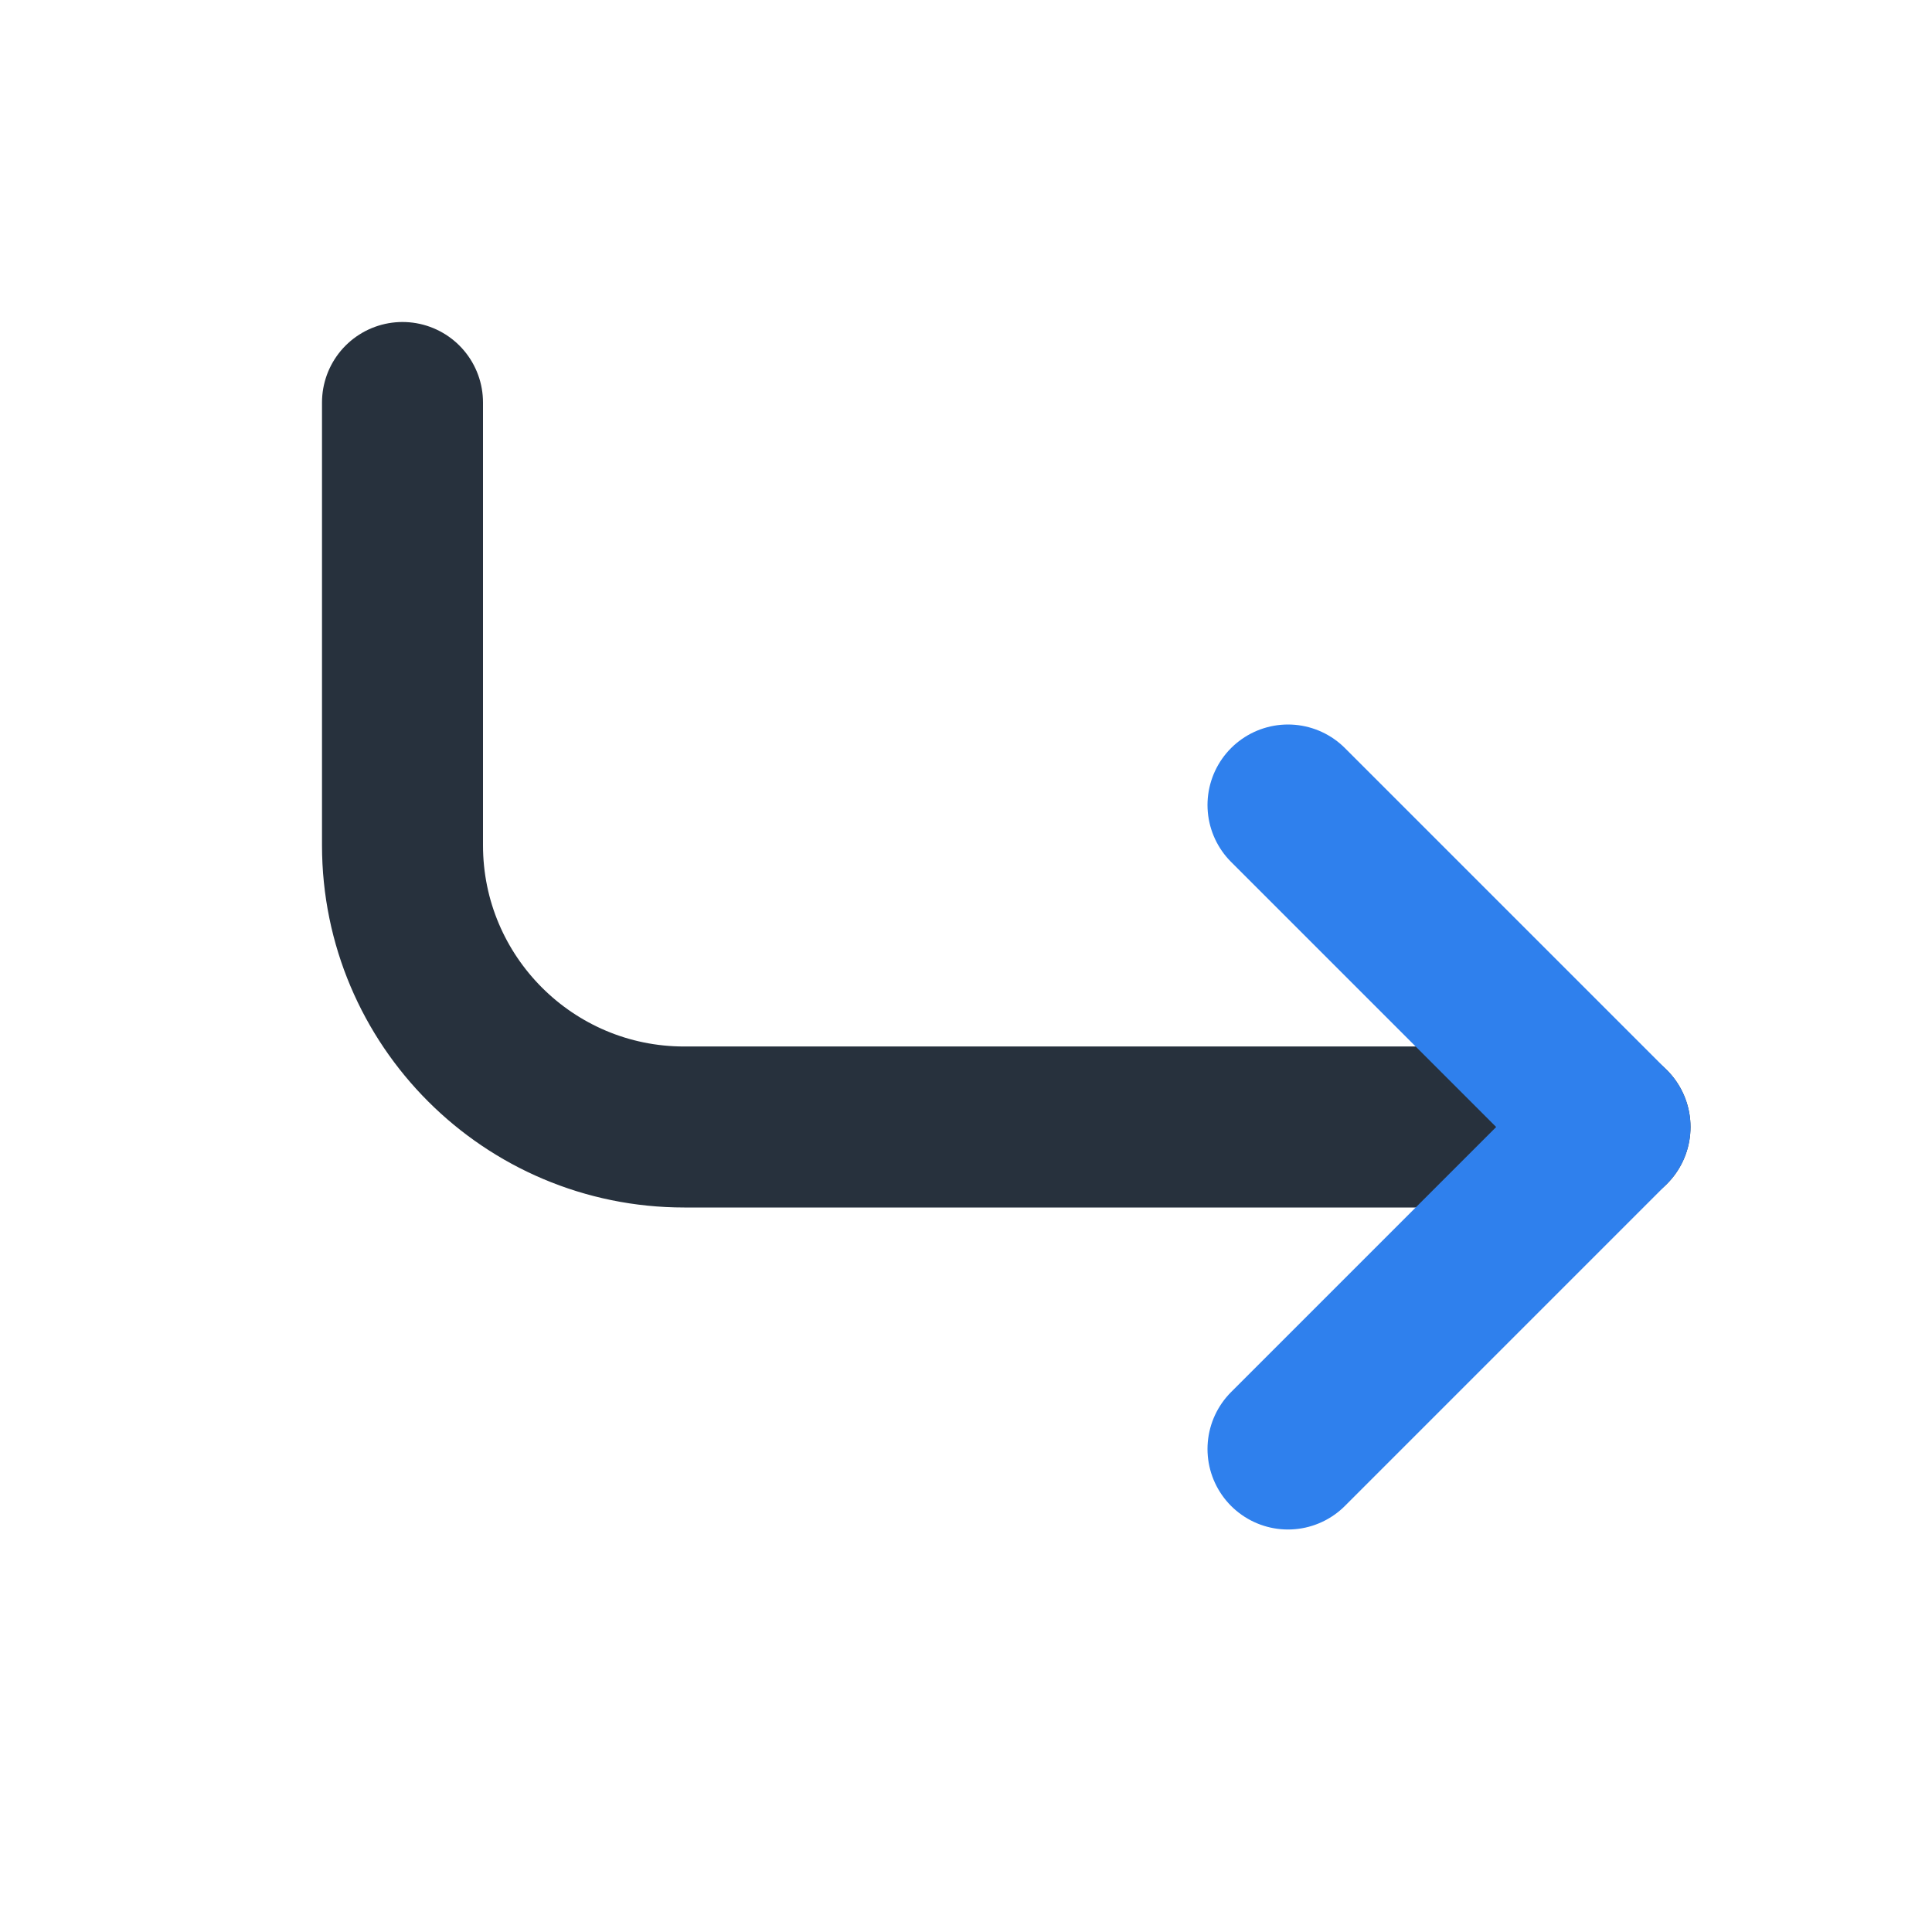
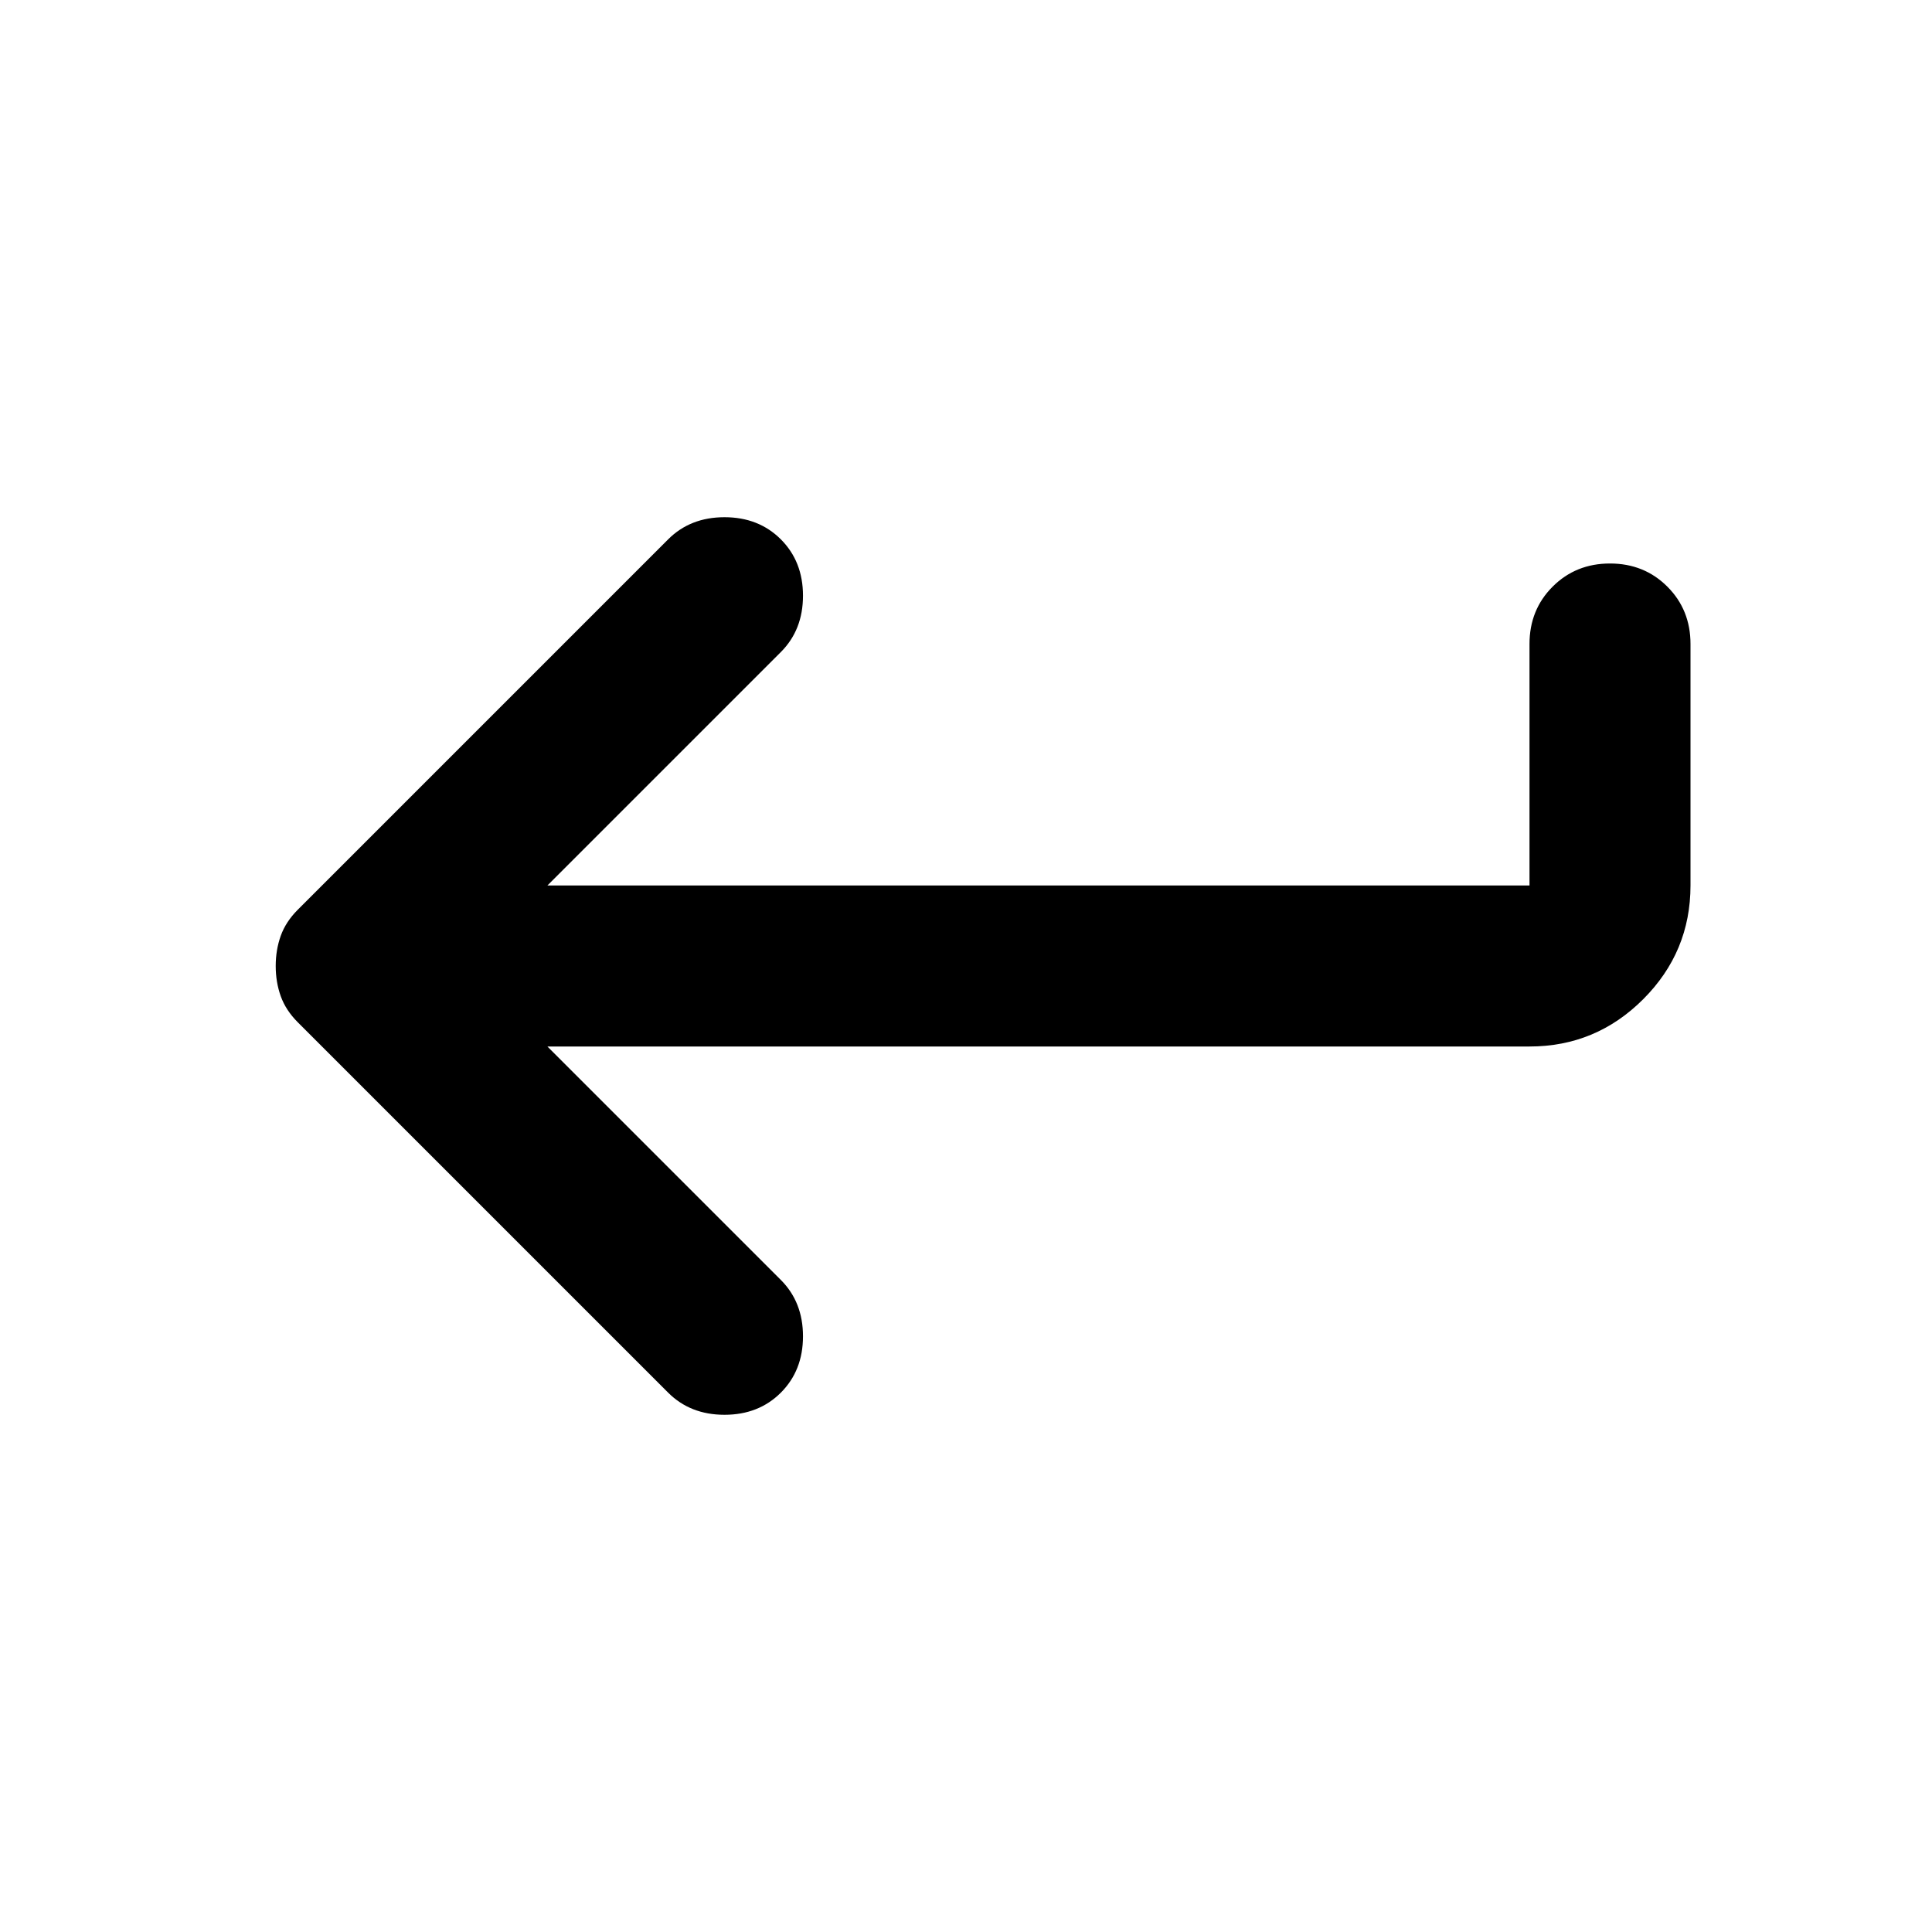
- <svg xmlns="http://www.w3.org/2000/svg" width="24" height="24" viewBox="0 0 24 24">
-   <path d="M5 5v5.5A3.5 3.5 0 0 0 8.5 14H20" fill="none" stroke="#27313d" stroke-width="2" stroke-linecap="round" />
-   <path d="m16 10 4 4-4 4" fill="none" stroke="#2f80ed" stroke-width="2" stroke-linecap="round" stroke-linejoin="round" />
+ <svg xmlns="http://www.w3.org/2000/svg" height="24" viewBox="0 -960 960 960" width="24">
+   <path d="m272-440 116 116q11 11 11 28t-11 28q-11 11-28 11t-28-11L148-452q-6-6-8.5-13t-2.5-15q0-8 2.5-15t8.5-13l184-184q11-11 28-11t28 11q11 11 11 28t-11 28L272-520h488v-120q0-17 11.5-28.5T800-680q17 0 28.5 11.5T840-640v120q0 33-23.5 56.5T760-440H272Z" />
</svg>
